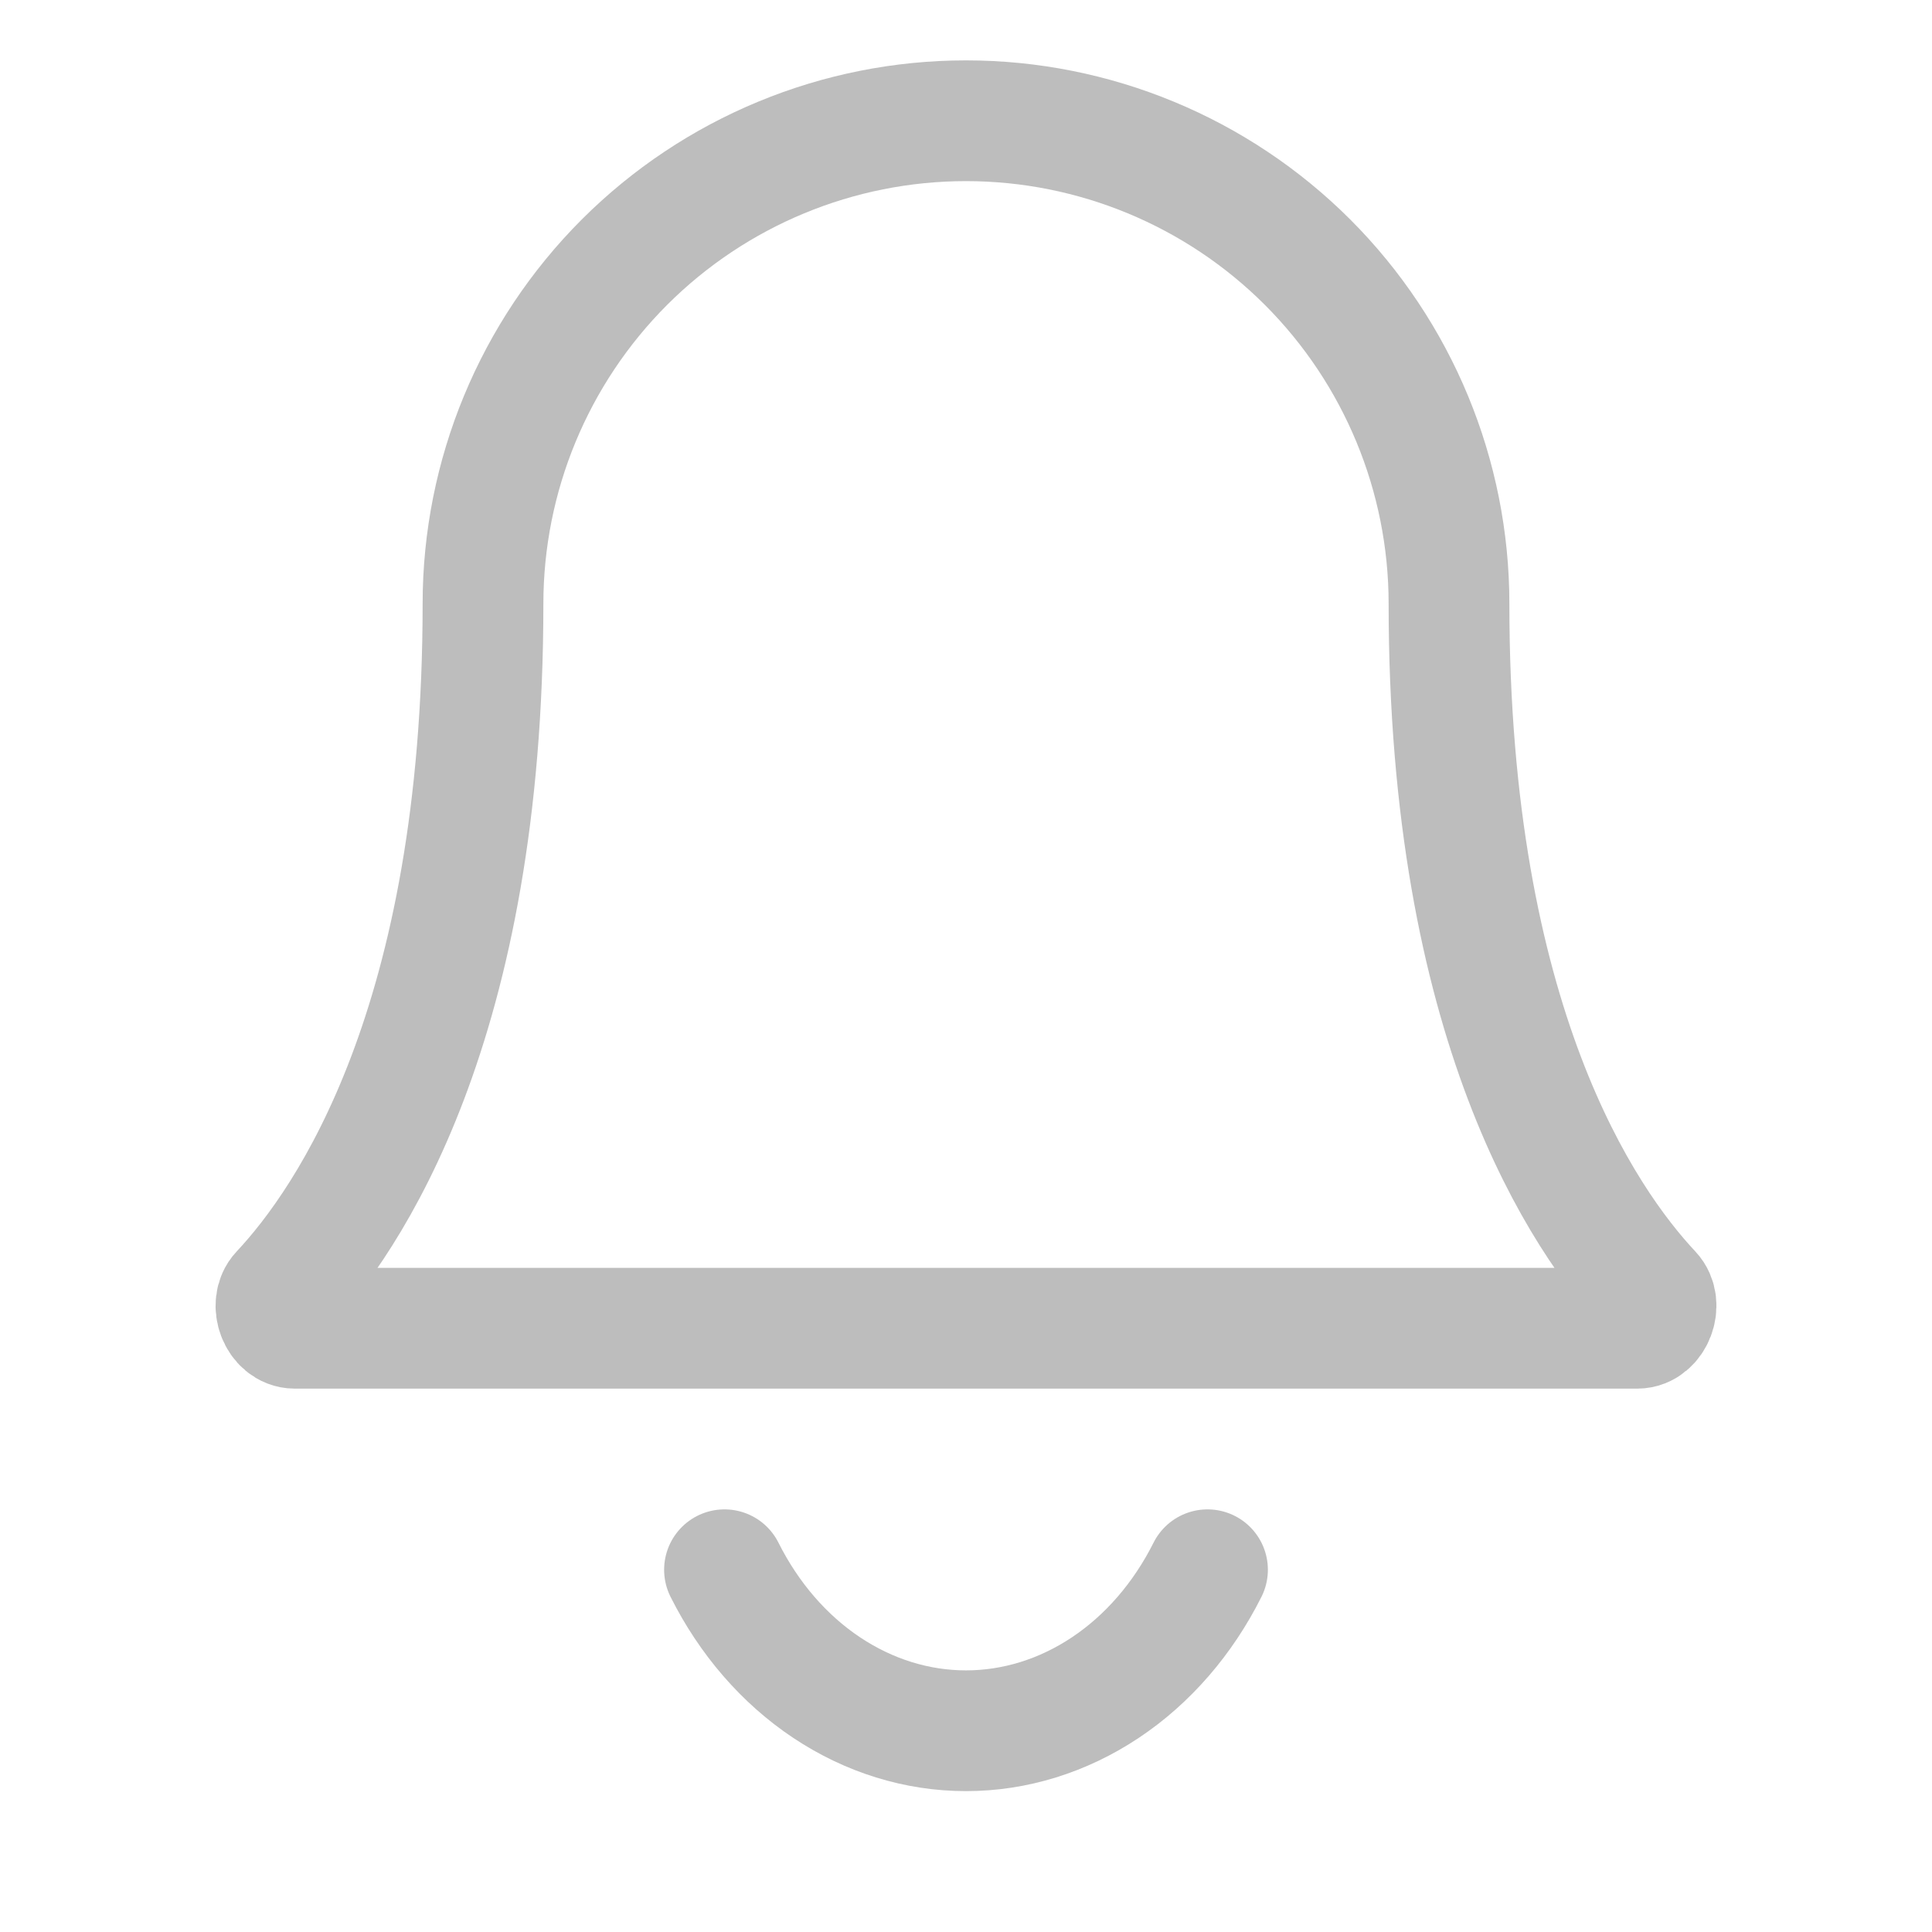
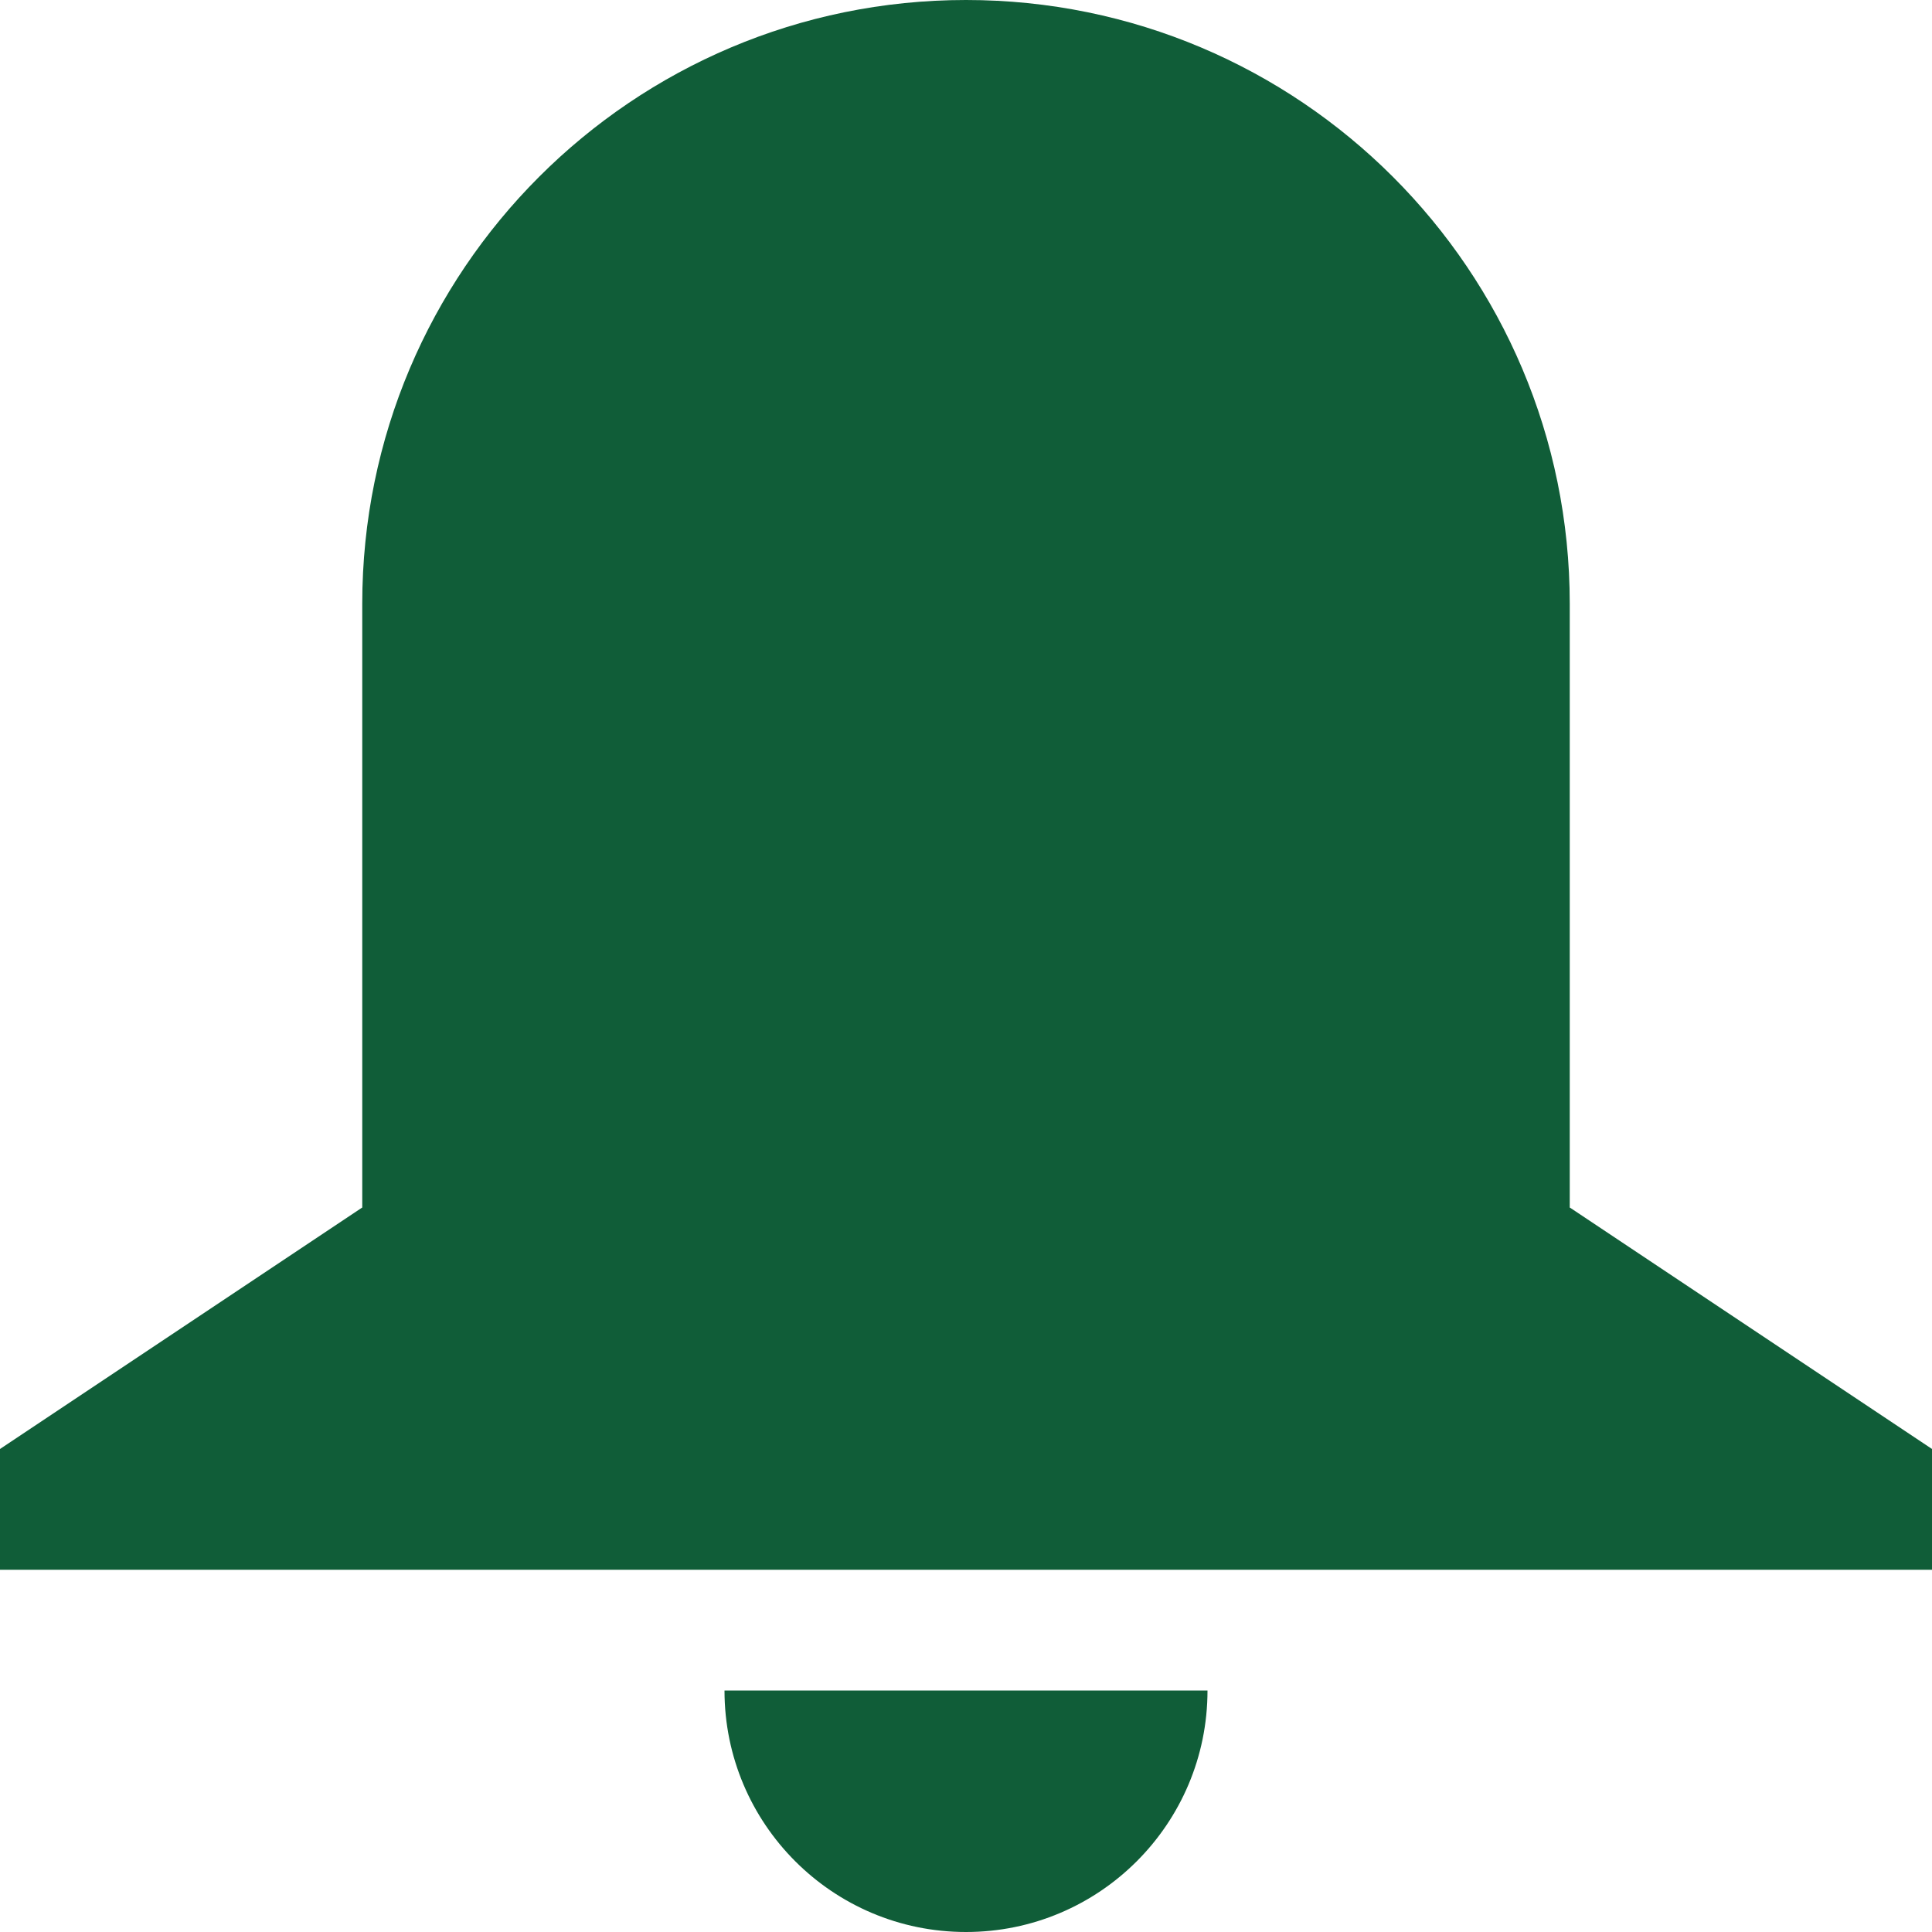
- <svg xmlns="http://www.w3.org/2000/svg" width="24" height="24" viewBox="0 0 24 24" fill="none">
-   <path d="M18 7.5C18 5.909 17.368 4.383 16.243 3.257C15.117 2.132 13.591 1.5 12 1.5C10.409 1.5 8.883 2.132 7.757 3.257C6.632 4.383 6 5.909 6 7.5C6 12.711 4.338 15.151 3.488 16.058C3.352 16.202 3.463 16.5 3.661 16.5H20.339C20.537 16.5 20.648 16.202 20.512 16.058C19.662 15.151 18 12.711 18 7.5Z" stroke="#BDBDBD" stroke-width="1.5" stroke-linecap="round" stroke-linejoin="round" />
-   <path d="M15 19.5C14.695 20.108 14.258 20.613 13.731 20.964C13.204 21.315 12.608 21.5 12 21.5C11.392 21.5 10.796 21.315 10.269 20.964C9.742 20.613 9.305 20.108 9 19.5" stroke="#BDBDBD" stroke-width="1.5" stroke-linecap="round" stroke-linejoin="round" />
+ <svg xmlns="http://www.w3.org/2000/svg" viewBox="0 0 16 16" xml:space="preserve" enable-background="new 0 0 16 16">
+   <path d="M13 5A5 5 0 0 0 3 5v5l-3 2v1h16v-1l-3-2V5zM10 14H6a2 2 0 1 0 4 0z" fill="#105d38" class="fill-000000" />
</svg>
